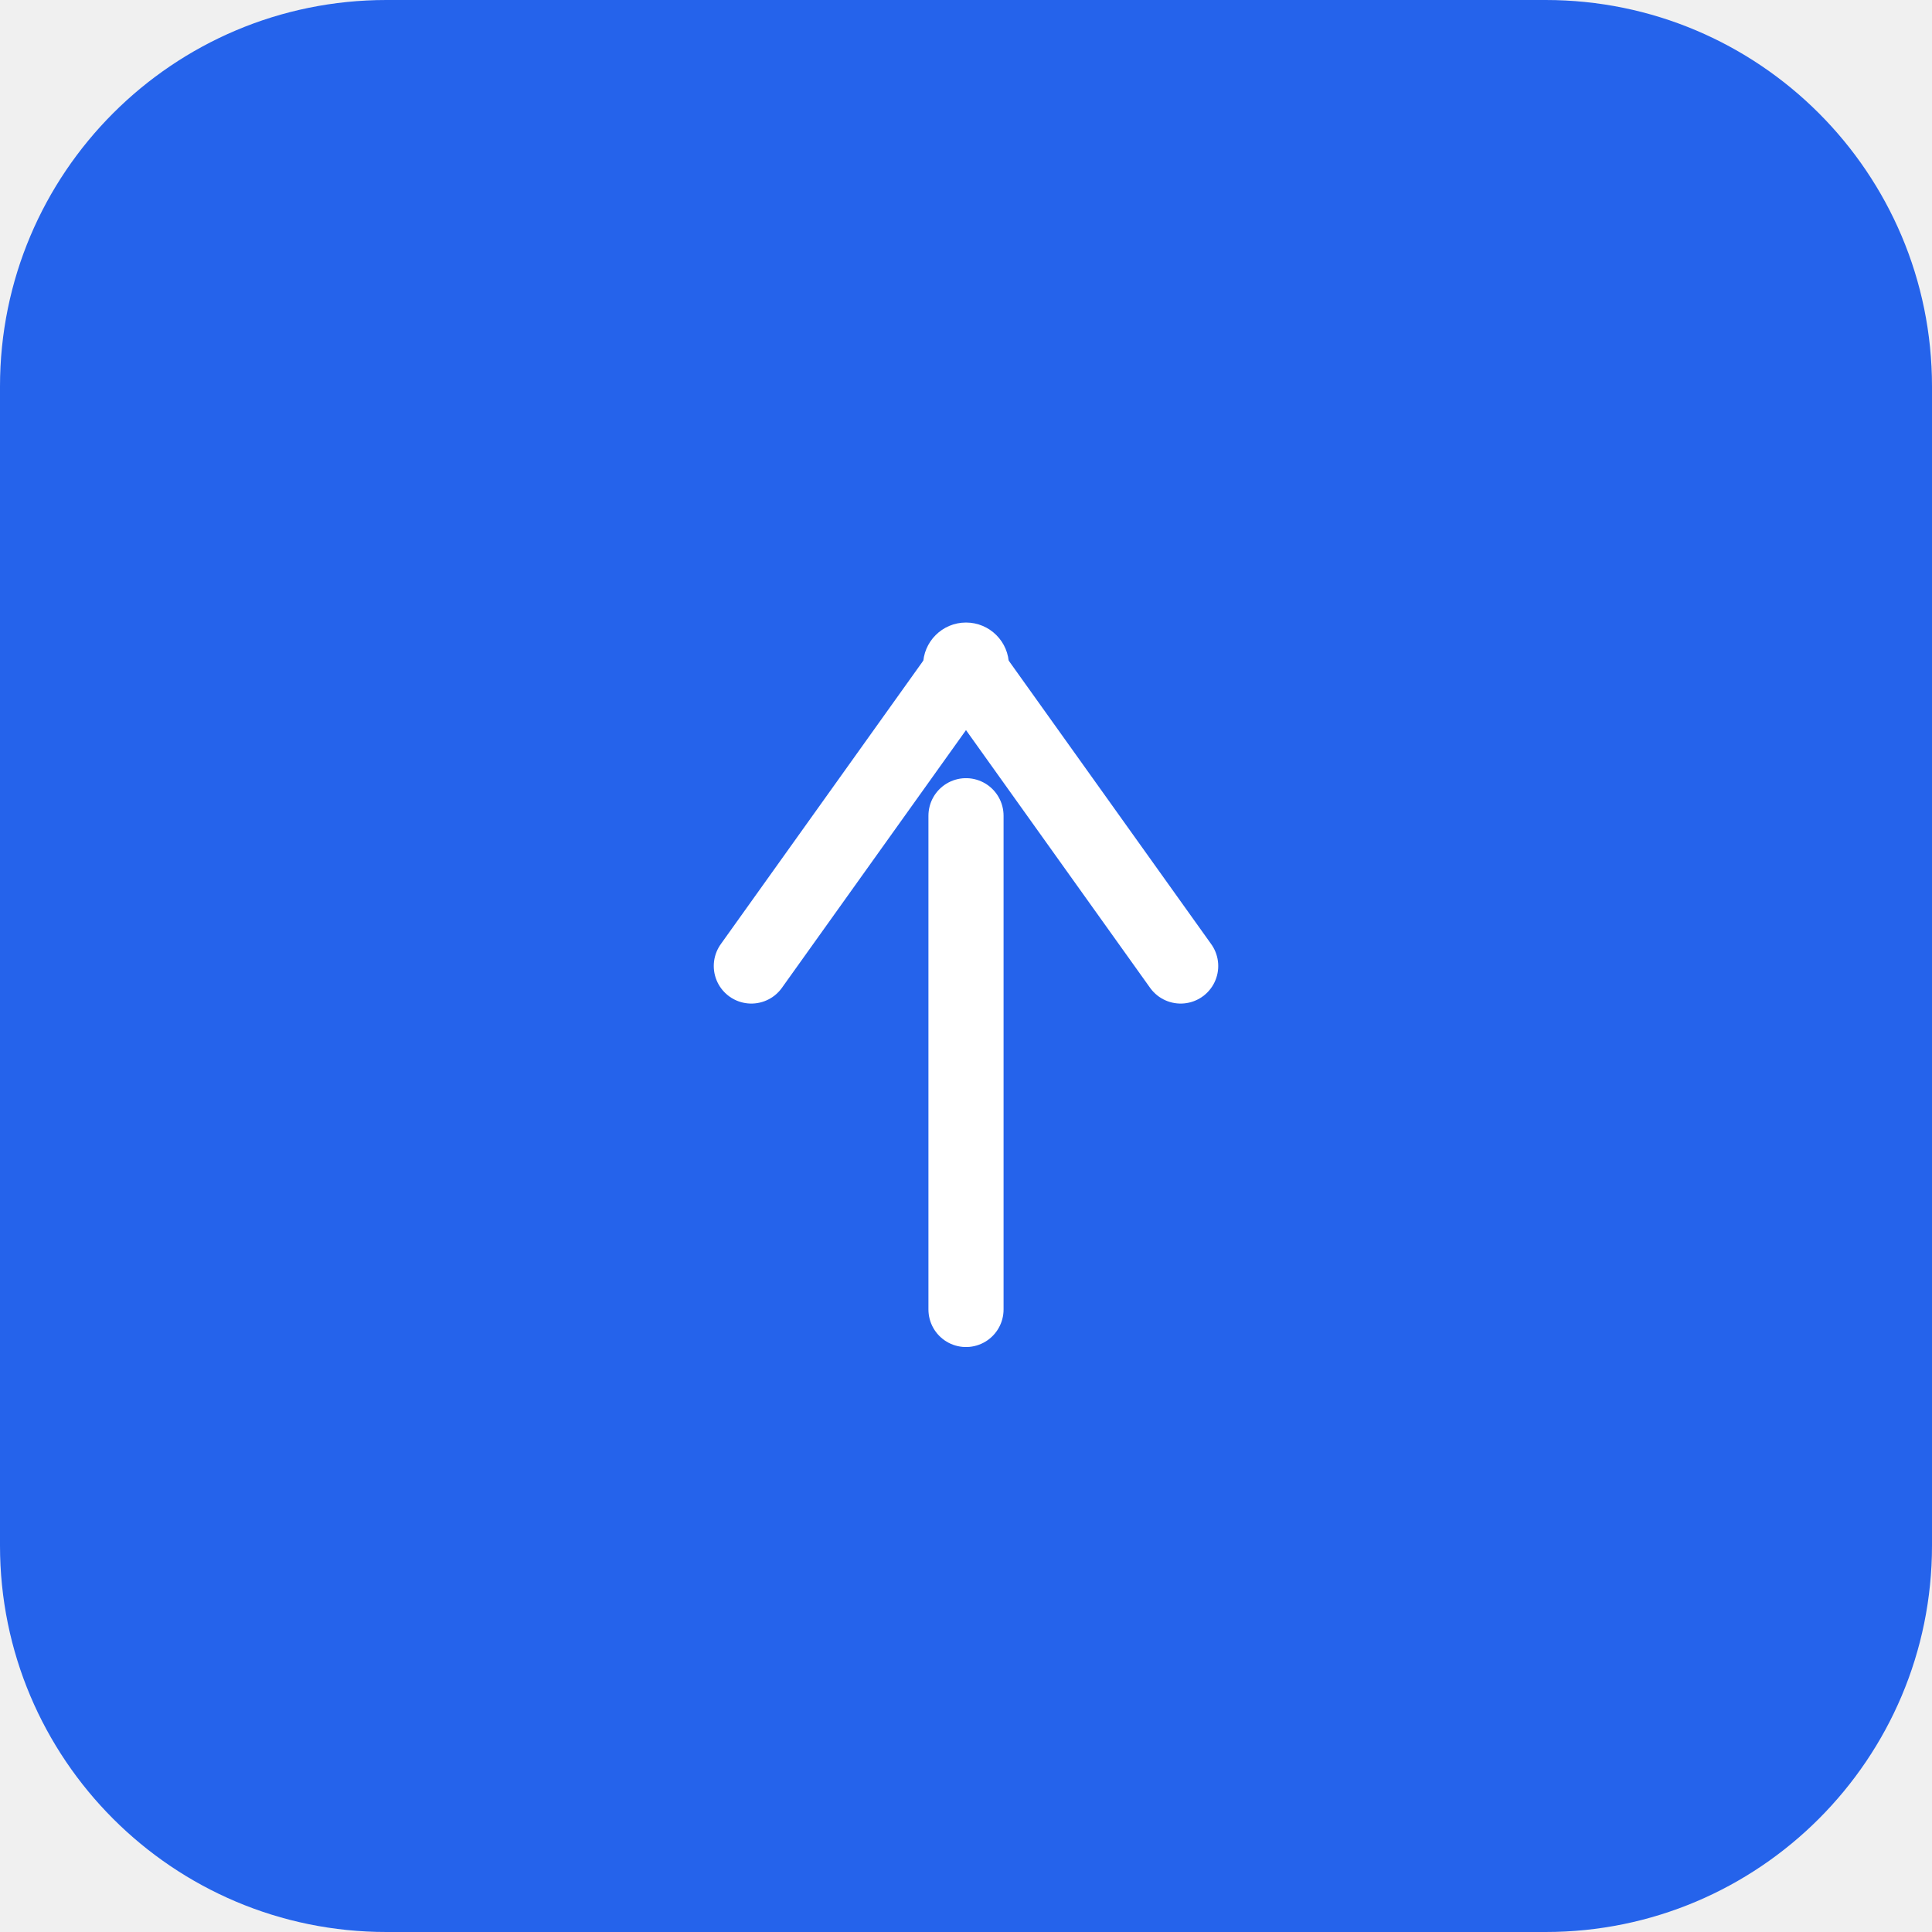
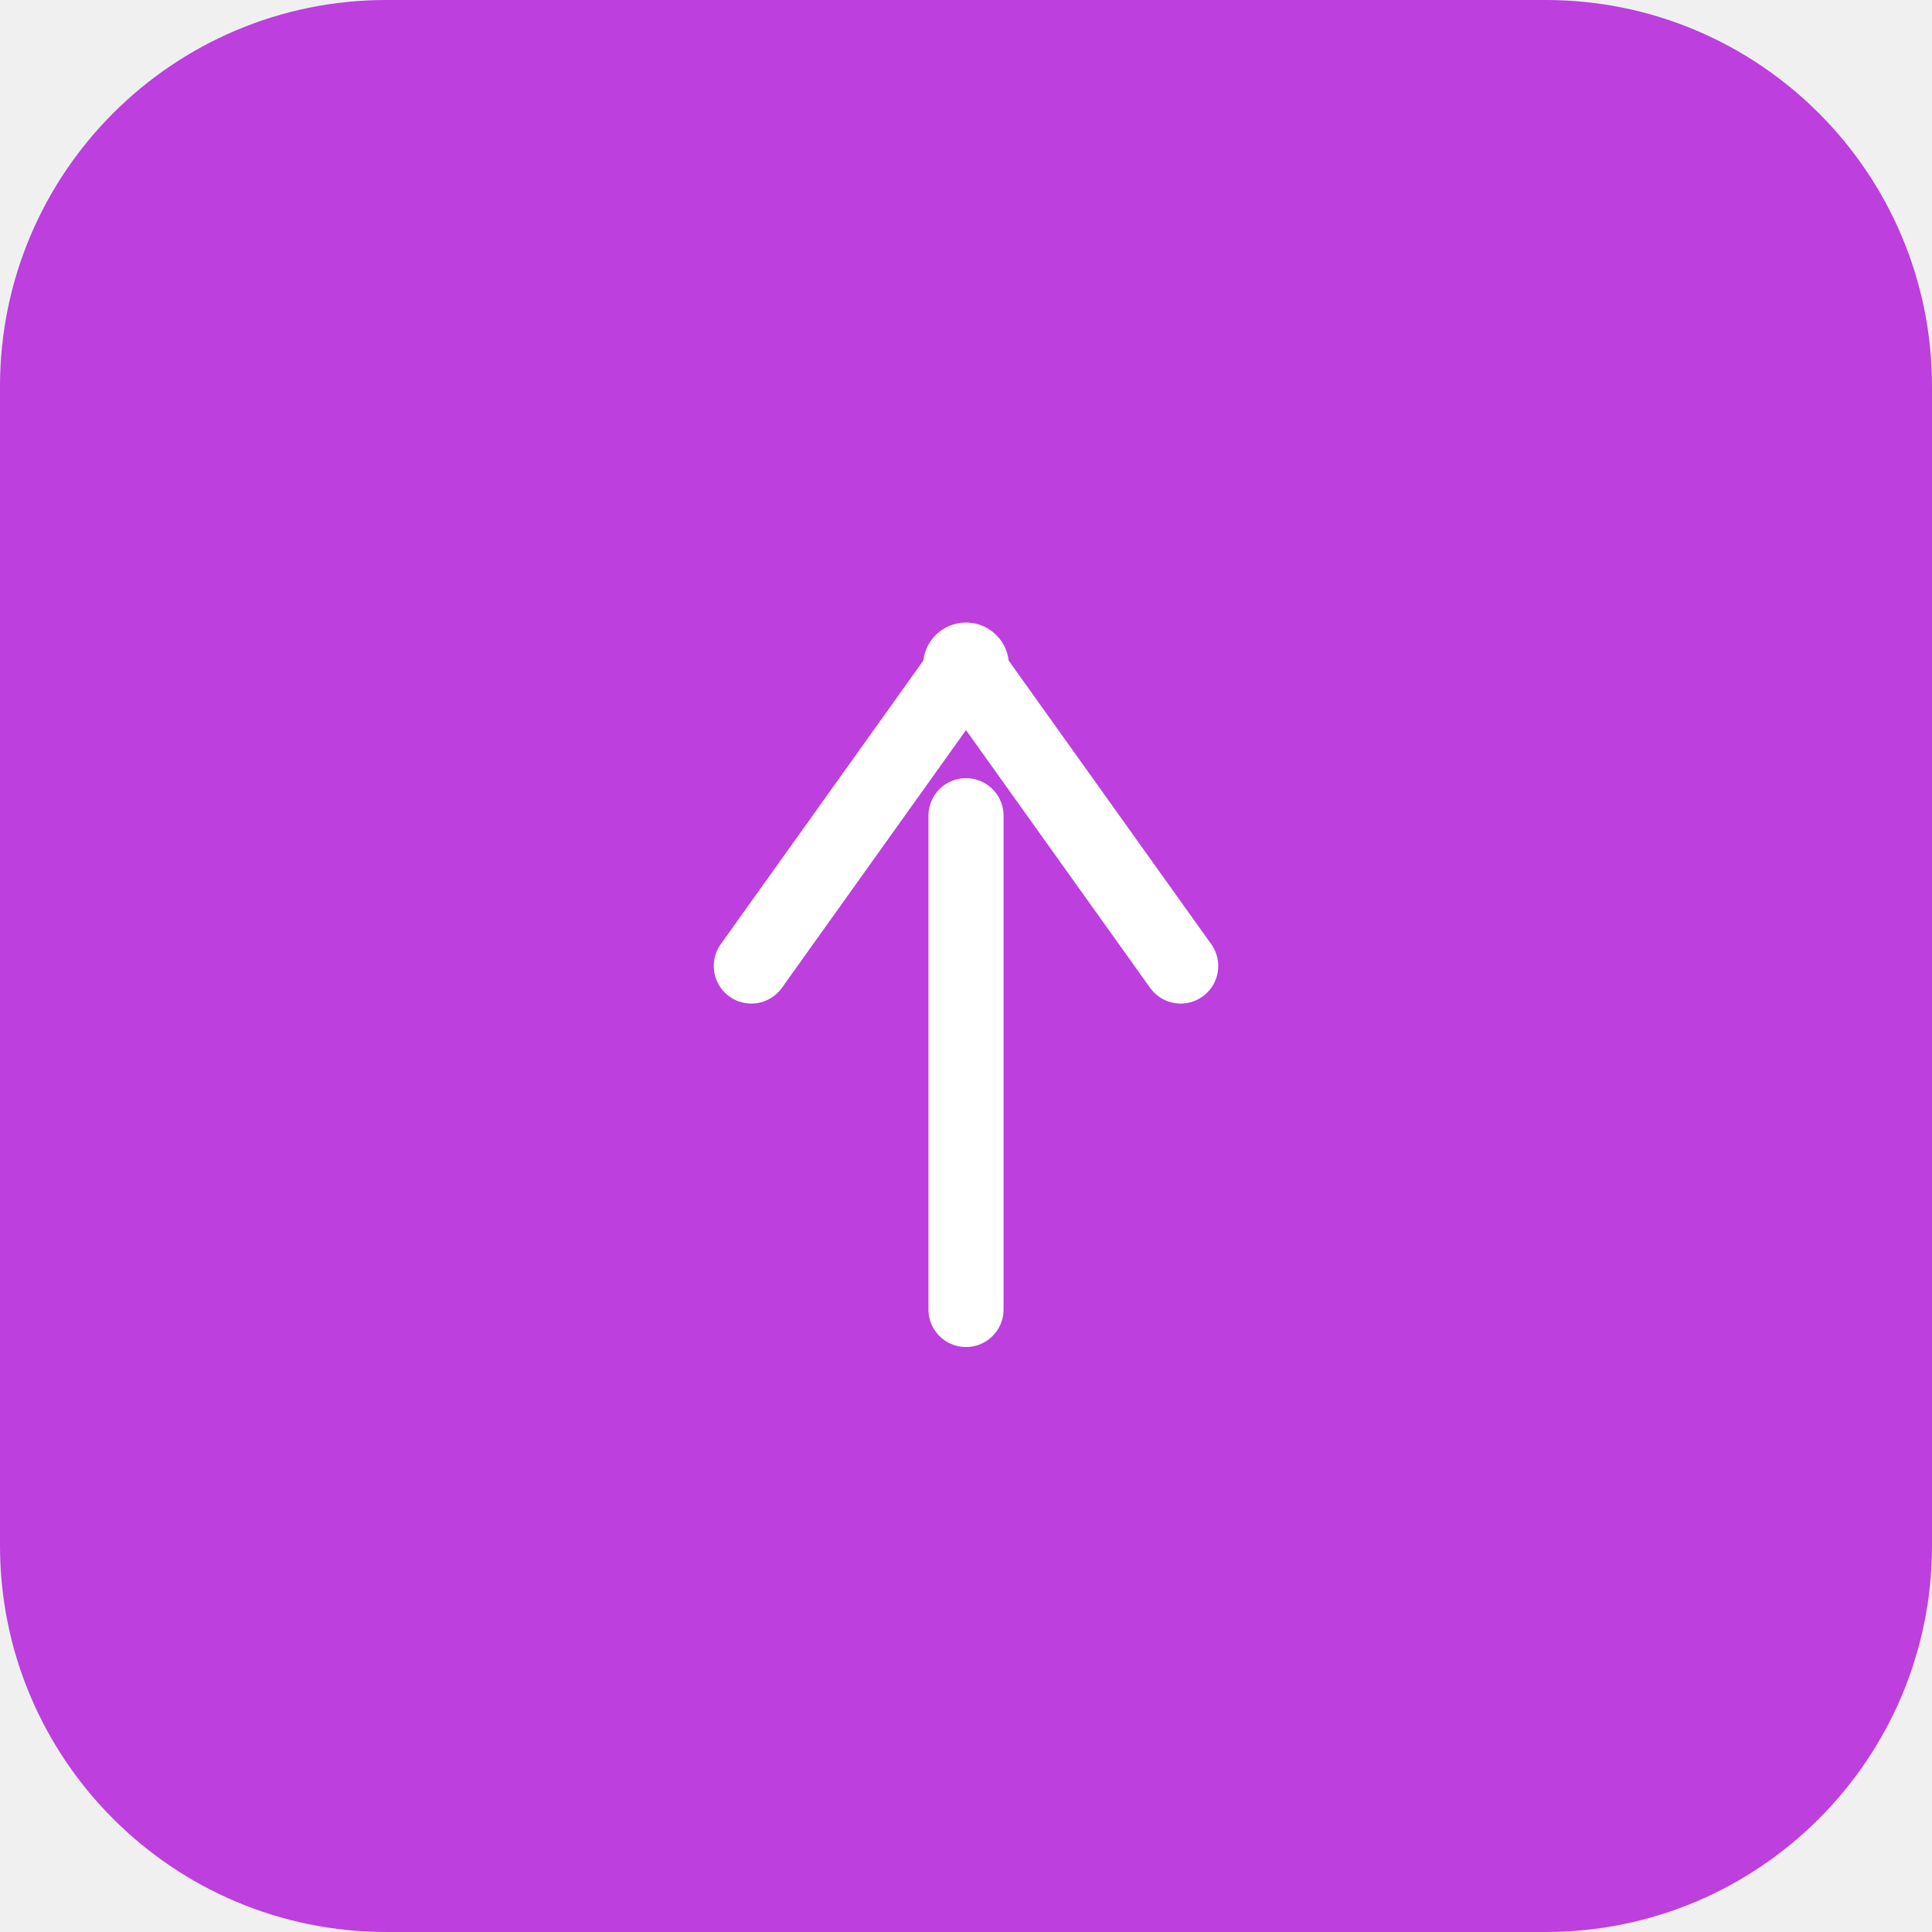
<svg xmlns="http://www.w3.org/2000/svg" width="180" height="180" viewBox="0 0 180 180">
-   <rect width="180" height="180" rx="36" fill="#2563eb" />
+   <rect width="180" height="180" rx="36" fill="#bc3fde" />
  <g transform="translate(90,90)">
    <path d="M-20 0 L0-28 L20 0" stroke="white" stroke-width="7" fill="none" stroke-linecap="round" stroke-linejoin="round" />
    <circle cx="0" cy="-28" r="4" fill="white" />
    <line x1="0" y1="-14" x2="0" y2="32" stroke="white" stroke-width="7" stroke-linecap="round" />
  </g>
</svg>
